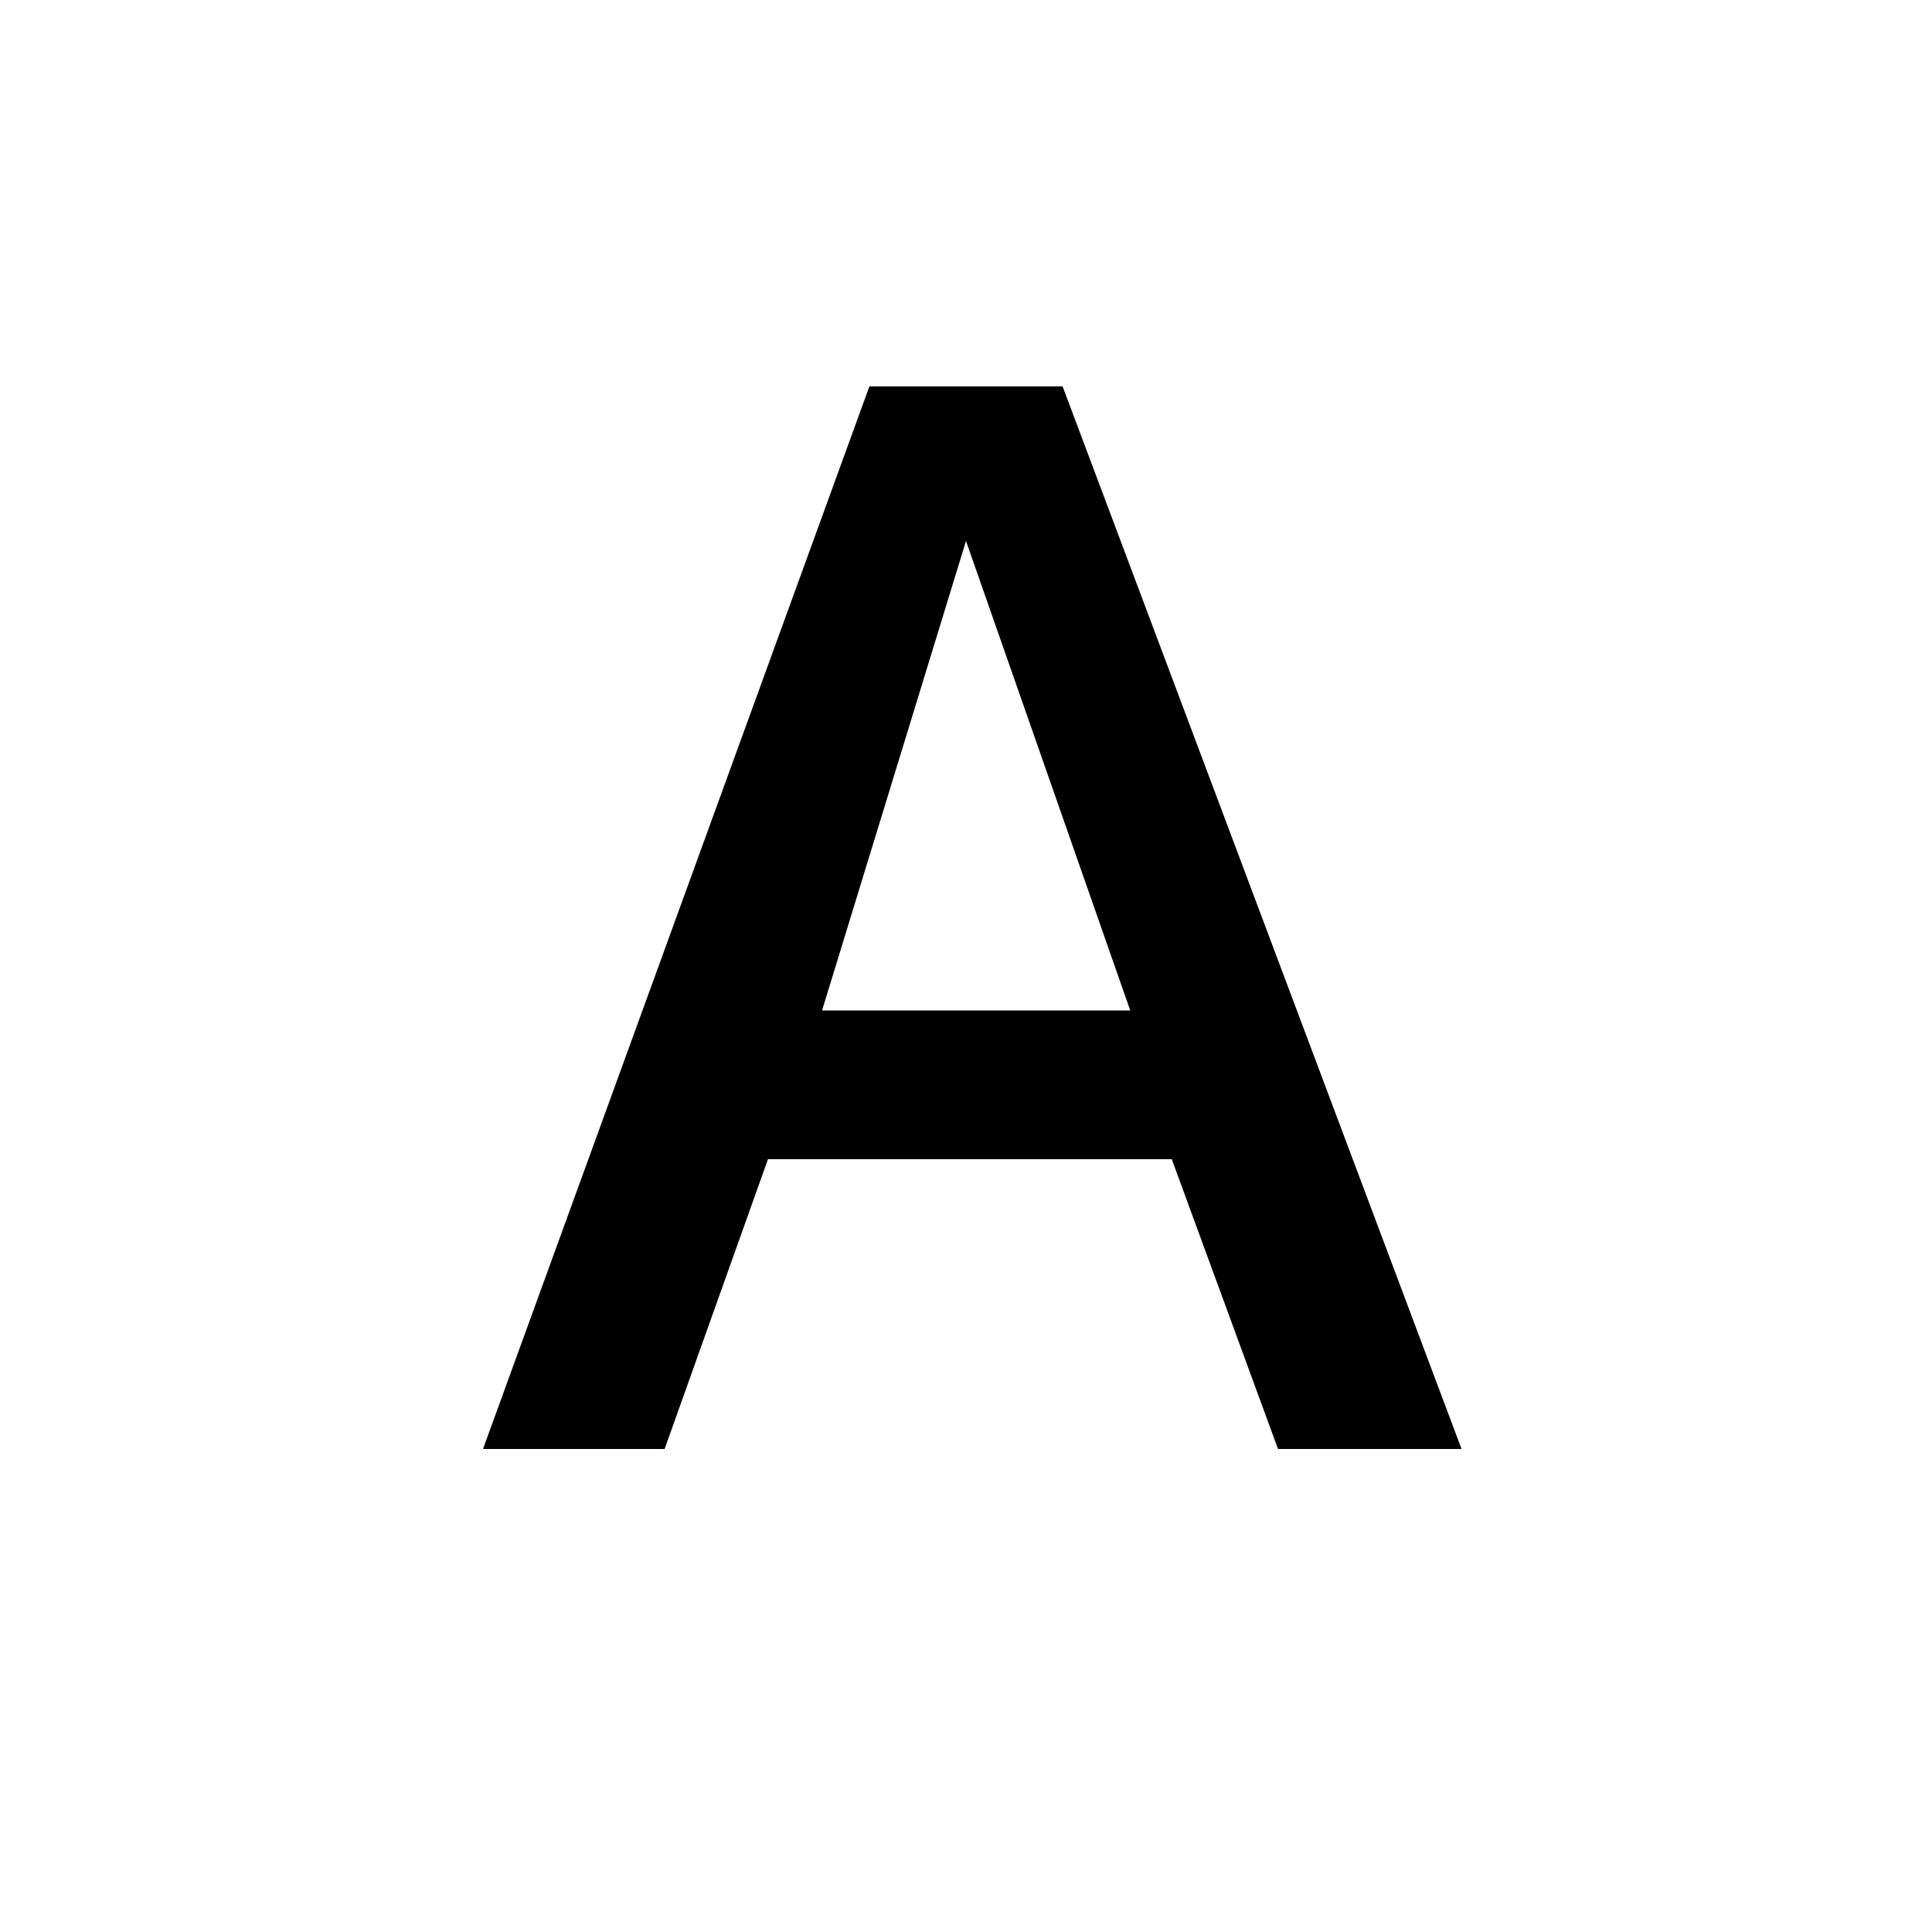
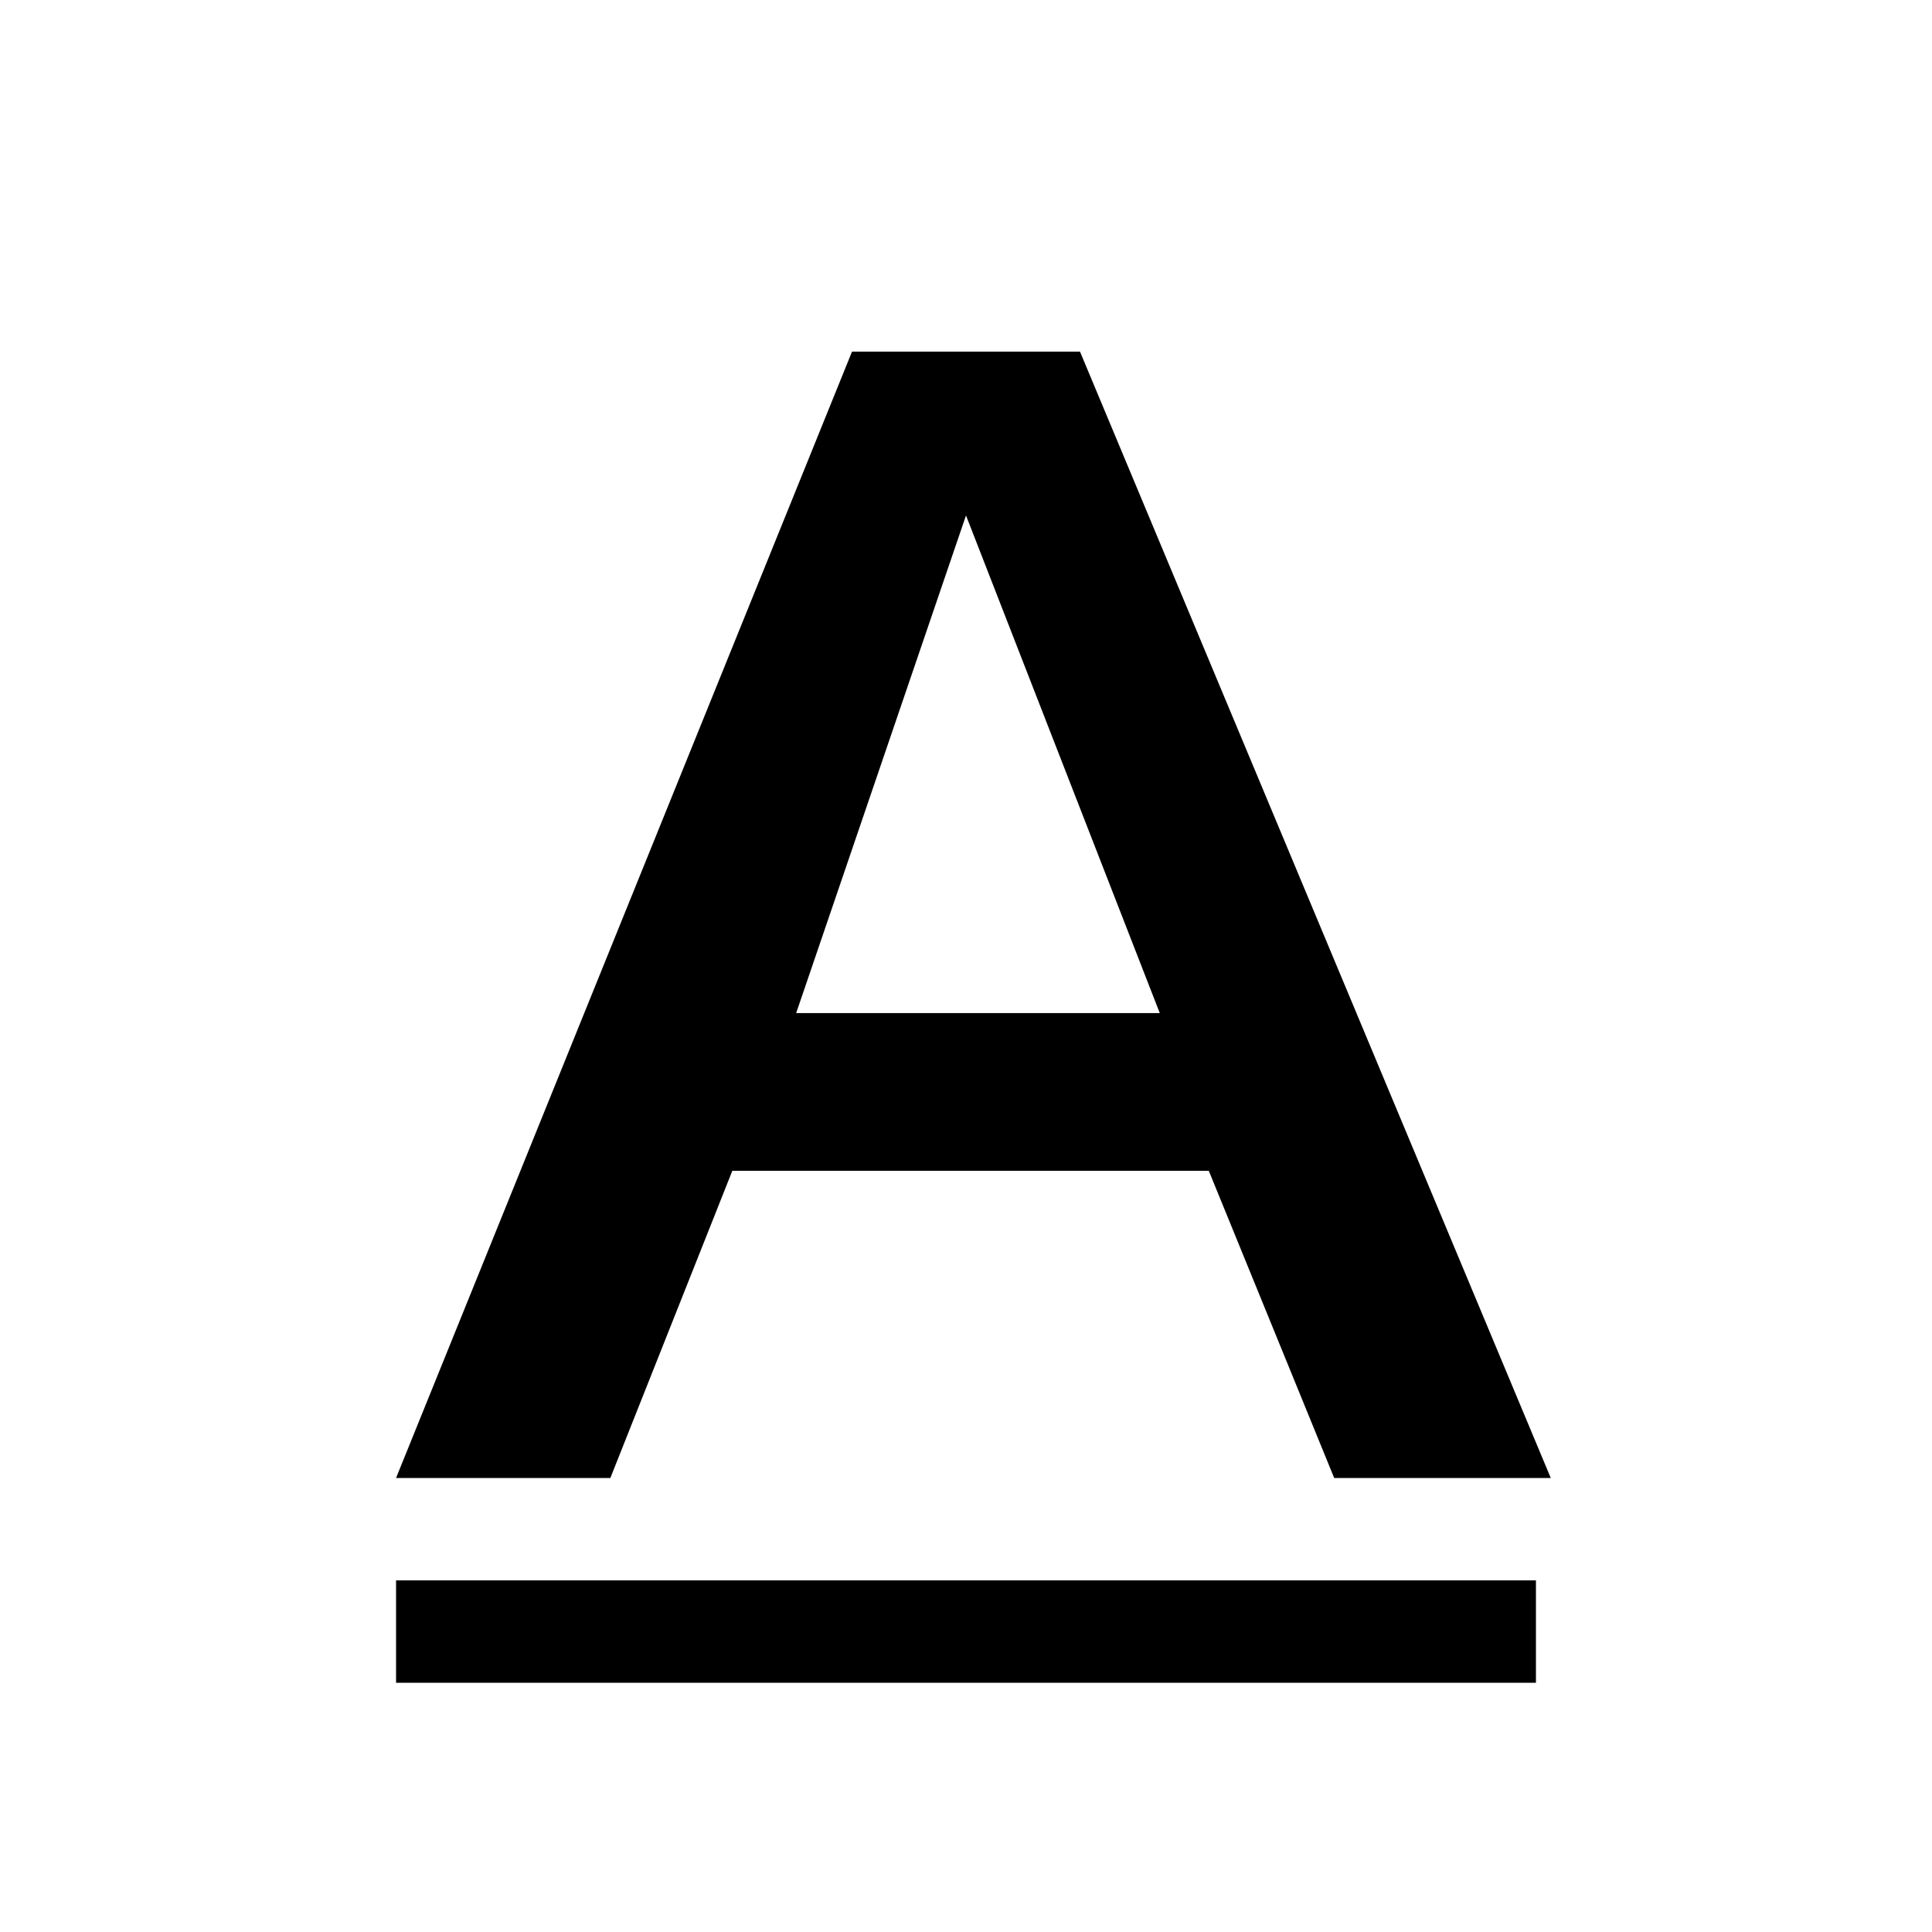
<svg xmlns="http://www.w3.org/2000/svg" width="800px" height="800px" viewBox="0 0 20 20">
  <rect x="0" fill="none" width="20" height="20" />
  <g>
-     <path d="M13.23 15h1.9L11 4H9L5 15h1.88l1.07-3h4.18zm-1.53-4.54H8.51L10 5.6z" />
+     <g transform="translate(10 10) scale(1.18 1.06) translate(-10 -10)">
+       <path d="M13.23 15h1.9L11 4H9L5 15h1.88l1.07-3h4.18zm-1.53-4.54H8.51L10 5.6z" />
+       <path d="M5 16h10v1H5z" />
+     </g>
  </g>
</svg>
